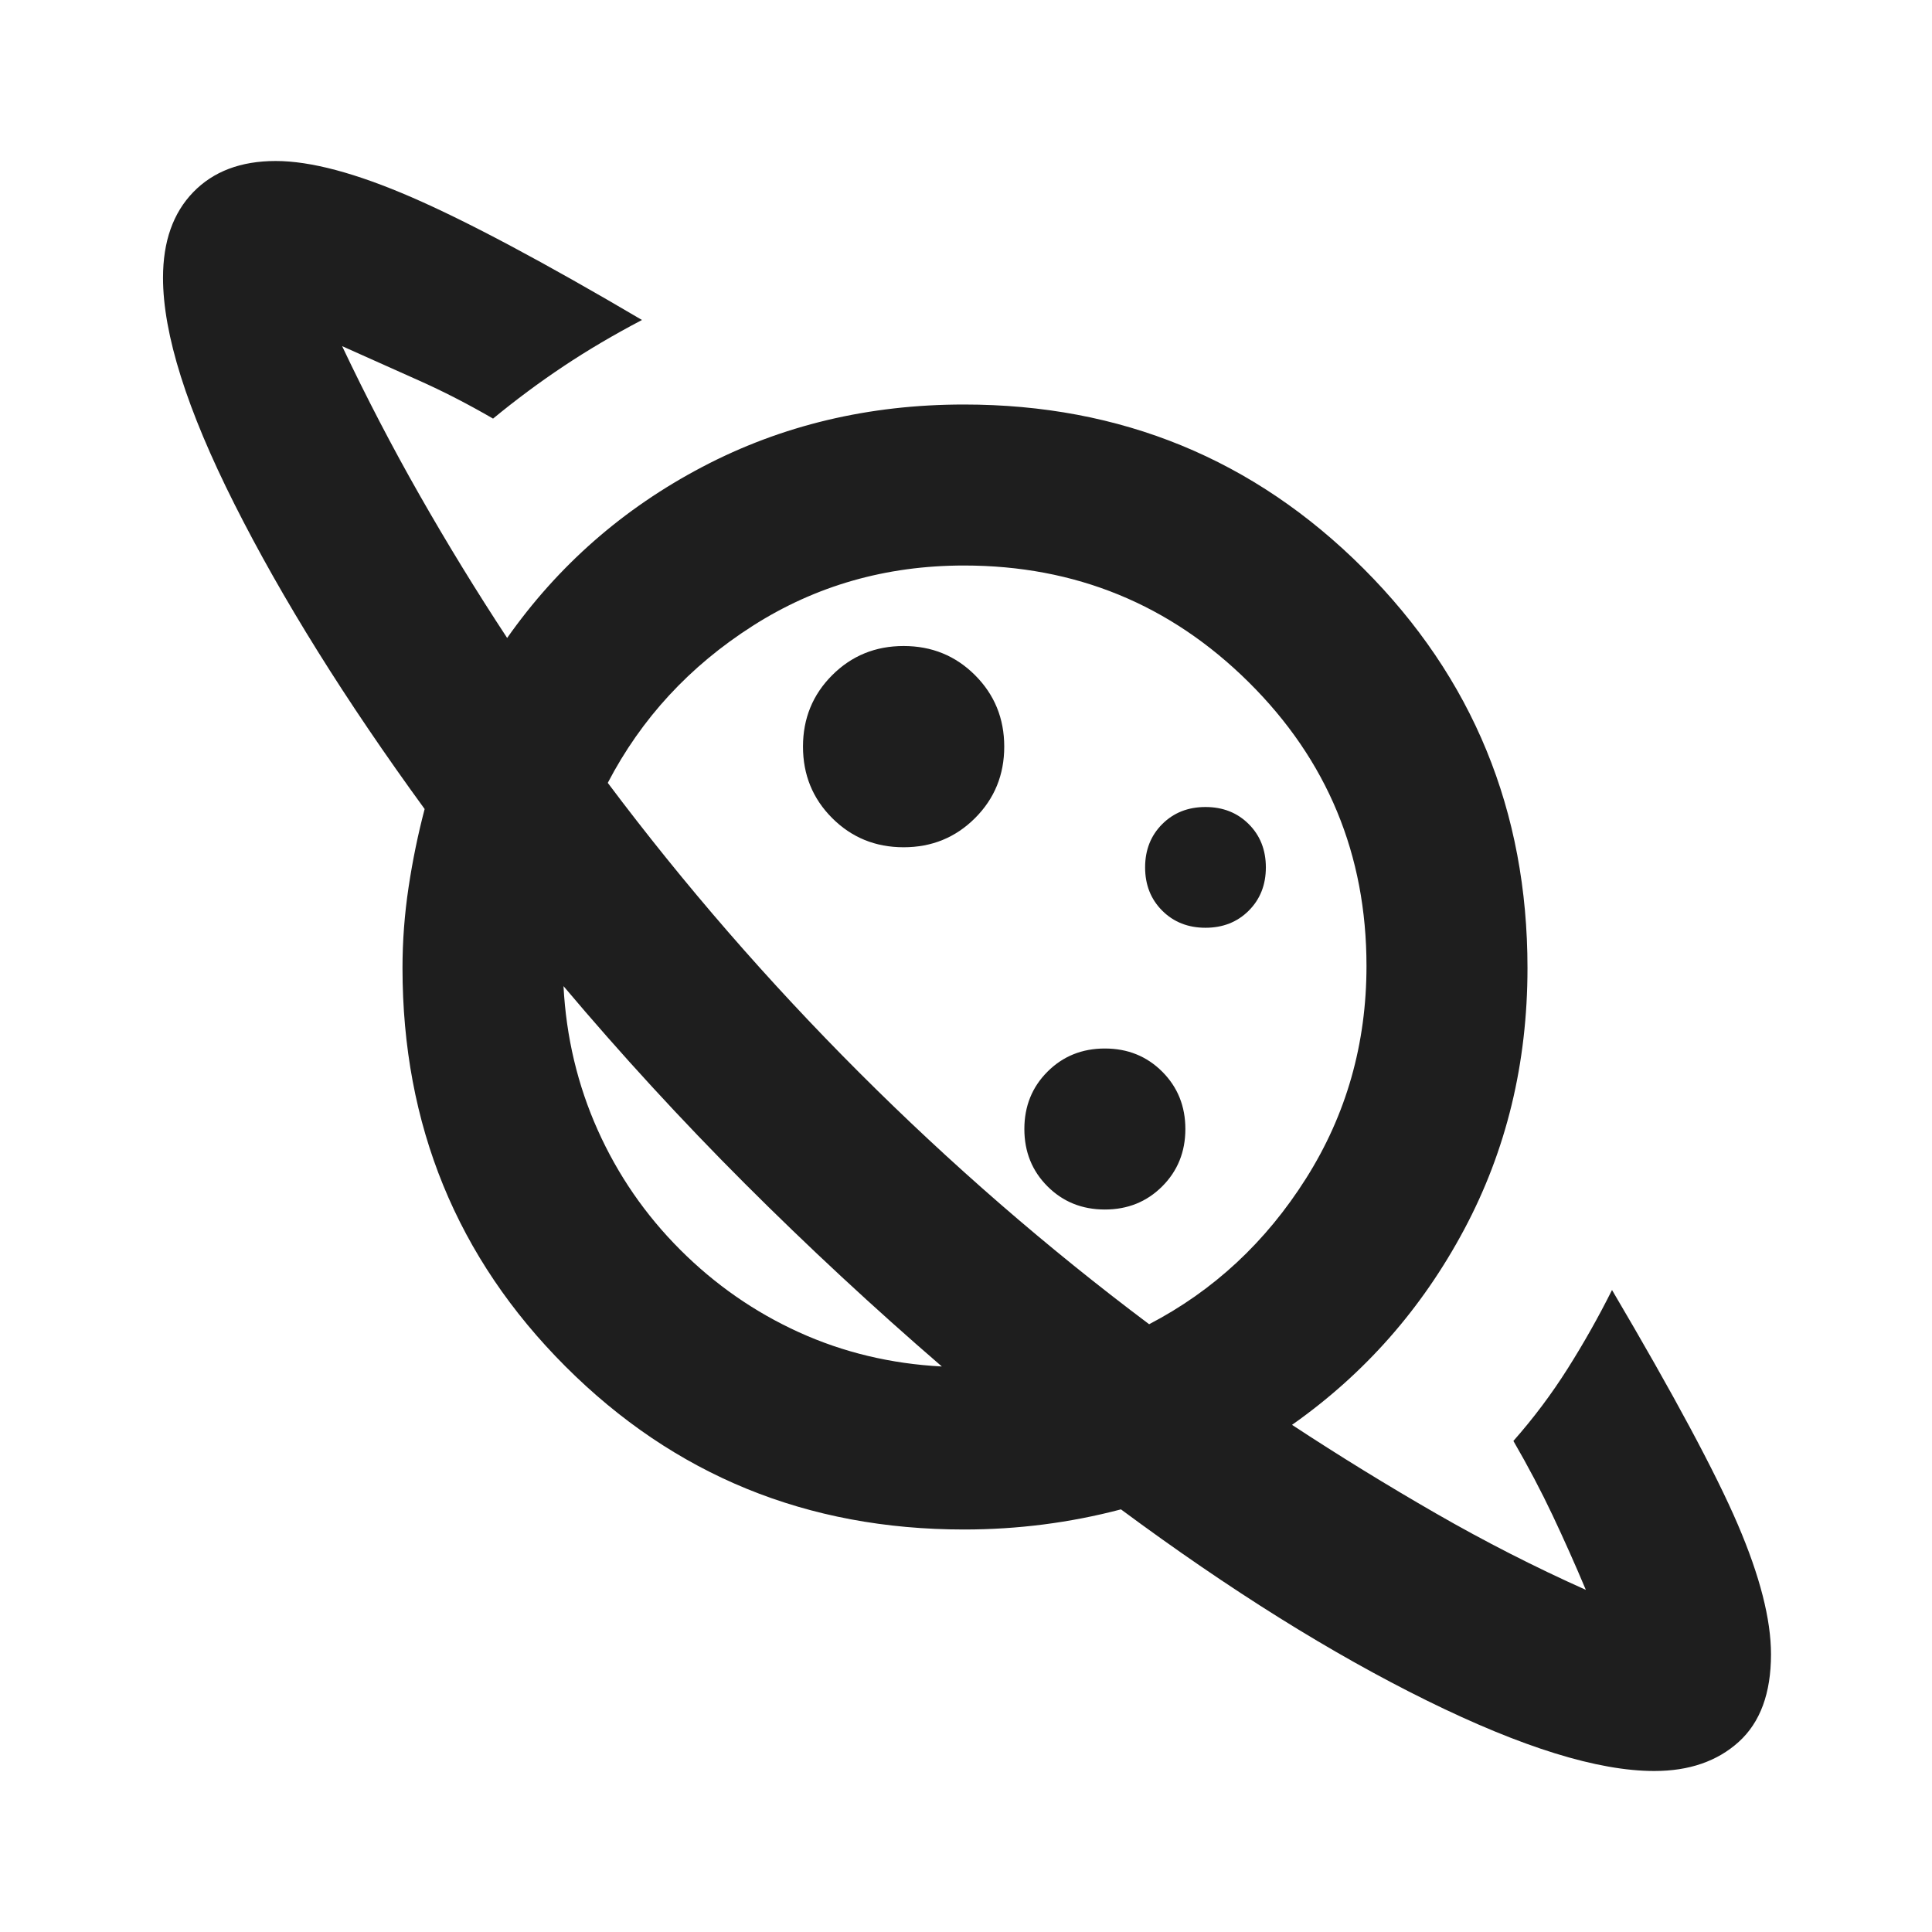
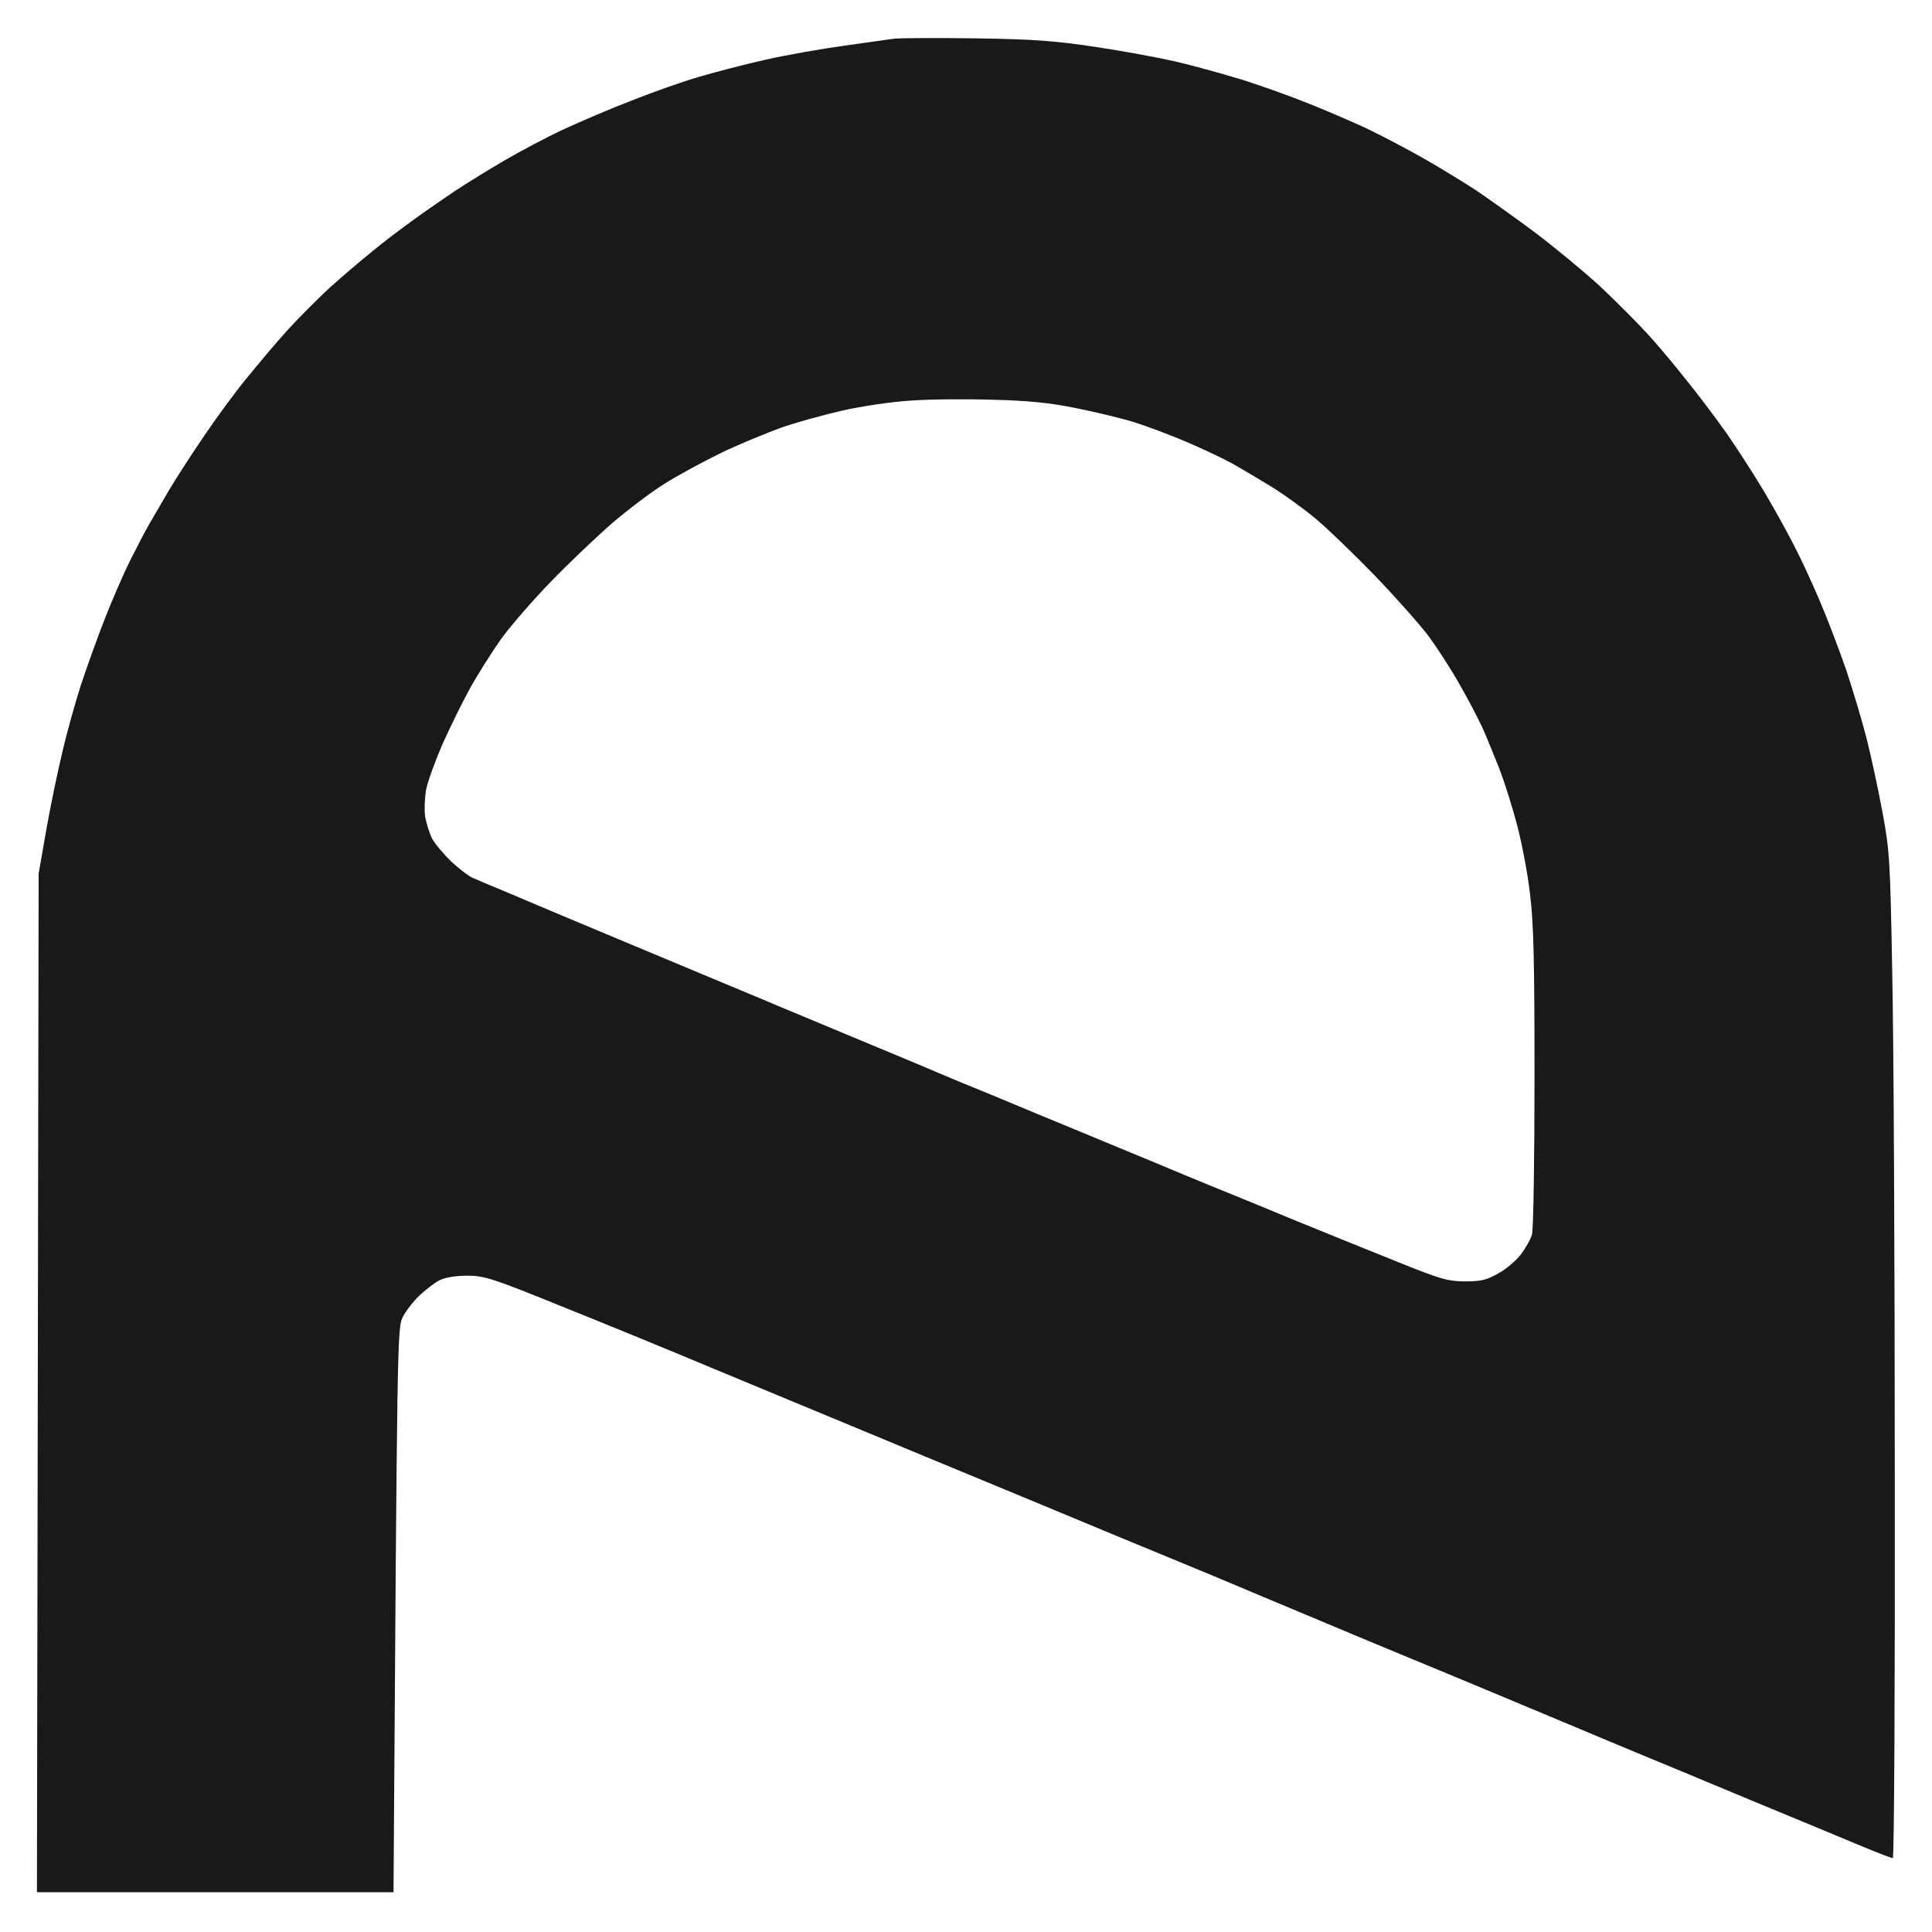
- <svg xmlns="http://www.w3.org/2000/svg" height="24px" viewBox="0 -960 960 960" width="24px" fill="#1e1e1e">
-   <path d="M449-539q21 0 35.5-14.5T499-589q0-21-14.5-35.5T449-639q-21 0-35.5 14.5T399-589q0 21 14.5 35.5T449-539ZM822-80q-42 0-113-35t-152-95q-19 5-38.5 7.5T479-200q-117 0-198-81t-81-198q0-20 3-40t8-39q-59-81-94.5-151.5T81-822q0-27 15-42.5t41-15.5q26 0 67.5 18T319-801q-21 11-39 23t-35 26q-19-11-37-19t-38-17q18 38 38.5 74t43.5 71q38-54 97-85t130-31q117 0 198.5 81.5T759-479q0 71-31.5 130T642-252q35 23 71.5 44t74.5 38q-8-19-16.5-37T752-244q15-17 27-36t22-39q46 78 62.5 116.5T880-138q0 29-16 43.5T822-80ZM549-359q17 0 28.5-11.5T589-399q0-17-11.5-28.5T549-439q-17 0-28.5 11.5T509-399q0 17 11.5 28.5T549-359Zm50-140q13 0 21.5-8.5T629-529q0-13-8.5-21.5T599-559q-13 0-21.5 8.5T569-529q0 13 8.5 21.5T599-499ZM468-281q-51-44-98-91t-90-98q2 38 17 71.5t41 59.5q26 26 59 41t71 17Zm103-21q48-25 78-72.5T679-480q0-83-58.5-141T479-679q-58 0-105 30t-72 78q57 76 125 144t144 125Zm-197-73Zm117-116Z" />
+ <svg xmlns="http://www.w3.org/2000/svg" version="1.2" viewBox="0 0 680 680" width="680" height="680">
+   <style>
+ 		.s0 { fill: #191919 } 
+ 	</style>
+   <path id="Path 0" fill-rule="evenodd" class="s0" d="m343.5 13.5c20.5 0.3 28.1 0.9 42 3 9.4 1.4 21.9 3.7 28 5.1 6.1 1.4 16.2 4.2 22.5 6.1 6.3 1.9 16.9 5.7 23.5 8.3 6.6 2.6 16.3 6.8 21.5 9.2 5.2 2.5 14.4 7.3 20.5 10.8 6.1 3.5 14.4 8.6 18.5 11.3 4.1 2.8 13.4 9.4 20.5 14.7 7.1 5.4 17.4 13.9 22.8 18.9 5.3 5 12.5 12.2 15.9 15.9 3.5 3.7 9.7 11.1 13.8 16.3 4.2 5.1 10.8 13.9 14.7 19.4 3.8 5.5 9.9 14.9 13.5 21 3.6 6.1 8.3 14.6 10.5 19 2.3 4.4 6.2 12.9 8.8 19 2.6 6.1 6.7 16.8 9.2 24 2.4 7.2 5.7 18.2 7.3 24.5 1.6 6.3 4.1 18 5.6 26 2.5 13.5 2.7 17.3 3.4 56 0.5 22.8 0.9 102.4 0.9 176.8 0.1 74.3-0.2 135.2-0.7 135.2-0.4 0-5.2-1.8-10.7-4.1-5.5-2.3-23.5-9.8-40-16.6-16.5-6.9-33.6-14-38-15.8-4.4-1.8-16.8-7-27.5-11.5-10.7-4.5-25.8-10.8-33.5-14-7.7-3.2-23.2-9.6-34.5-14.3-11.3-4.7-28.1-11.8-37.5-15.7-9.4-4-21.9-9.2-28-11.7-6.1-2.5-30.8-12.7-55-22.8-24.2-10-51.9-21.5-61.5-25.5-9.6-4-30.8-12.8-47-19.5-16.2-6.8-41.3-17.1-55.8-22.9-23.9-9.7-26.8-10.6-32.7-10.6-4 0-7.8 0.6-9.8 1.6-1.7 0.9-4.9 3.3-7 5.3-2.1 2-4.8 5.4-5.9 7.6-2 3.9-2 6.3-3.3 202.5h-125.5l0.6-358.5 2.7-15.5c1.5-8.5 4.1-20.9 5.7-27.5 1.5-6.6 4.5-17.2 6.5-23.5 2.1-6.3 5.9-16.9 8.5-23.5 2.6-6.6 6.5-15.6 8.7-20 2.2-4.4 5.2-10.2 6.8-13 1.6-2.7 4.9-8.4 7.3-12.5 2.5-4.1 7.8-12.4 12-18.5 4.1-6.1 10.7-15.1 14.7-20 4-4.9 10.5-12.7 14.6-17.2 4.1-4.5 10.8-11.2 14.9-15 4.1-3.7 10.9-9.5 15-12.8 4.1-3.4 10.7-8.4 14.5-11.1 3.8-2.8 10.4-7.3 14.5-10.1 4.1-2.7 12-7.6 17.5-10.8 5.5-3.2 14.7-8.1 20.5-10.8 5.8-2.7 16.7-7.4 24.3-10.3 7.5-3 18.3-6.8 23.9-8.4 5.7-1.7 16.2-4.4 23.3-6 7.1-1.6 19.5-3.8 27.5-4.9 8-1.1 16.1-2.3 18-2.5 1.9-0.2 14.8-0.3 28.5-0.1zm-47 131c-6.6 1.5-16.3 4.2-21.5 6-5.2 1.9-14.7 5.8-21 8.8-6.3 3.1-15.3 7.9-20 10.9-4.7 2.9-13 9.2-18.5 13.9-5.5 4.8-15.2 14-21.5 20.5-6.4 6.6-14.3 15.7-17.7 20.4-3.3 4.7-8.3 12.6-11 17.5-2.7 4.9-7 13.7-9.6 19.5-2.5 5.8-5.1 12.9-5.7 15.8-0.5 2.8-0.7 7.1-0.4 9.4 0.4 2.4 1.5 5.9 2.4 7.8 1 1.9 4.1 5.6 6.9 8.3 2.8 2.6 6.1 5.1 7.3 5.6 1.3 0.6 7 3 12.8 5.4 5.8 2.5 25.8 10.9 44.5 18.7 18.7 7.8 39.2 16.4 45.5 19 6.3 2.7 21.4 8.9 33.5 14 12.1 5 24.5 10.2 27.5 11.5 3 1.3 12.1 5.1 20.3 8.4 8.1 3.4 21.3 8.9 29.4 12.2 8.2 3.4 20.2 8.4 26.8 11.1 6.6 2.8 15.6 6.5 20 8.3 4.4 1.8 17 6.9 28 11.5 11 4.5 27.8 11.3 37.3 15.1 15.3 6.2 17.9 6.9 24 6.9 5.5 0 7.6-0.5 11.7-2.9 2.8-1.5 6.3-4.6 7.9-6.7 1.6-2.2 3.4-5.3 3.8-6.9 0.5-1.6 0.9-26.4 0.9-55 0-41.2-0.3-54.7-1.6-65-0.8-7.1-2.9-17.9-4.5-24-1.6-6.1-4.4-15.1-6.3-20-2-4.9-4.6-11.5-6-14.5-1.4-3-4.9-9.8-7.9-15-2.9-5.2-7.9-12.9-10.9-17-3.1-4.1-11.6-13.7-19-21.4-7.4-7.6-16.8-16.7-20.9-20.1-4.1-3.4-11.1-8.5-15.5-11.2-4.4-2.7-10.5-6.3-13.5-8-3-1.7-10.2-5.1-16-7.6-5.8-2.5-14.1-5.6-18.5-7-4.4-1.4-13.6-3.6-20.5-5-9.3-1.9-16.8-2.7-29.5-3-9.4-0.3-22.4-0.2-29 0.3-6.6 0.4-17.4 2-24 3.5z" />
</svg>
